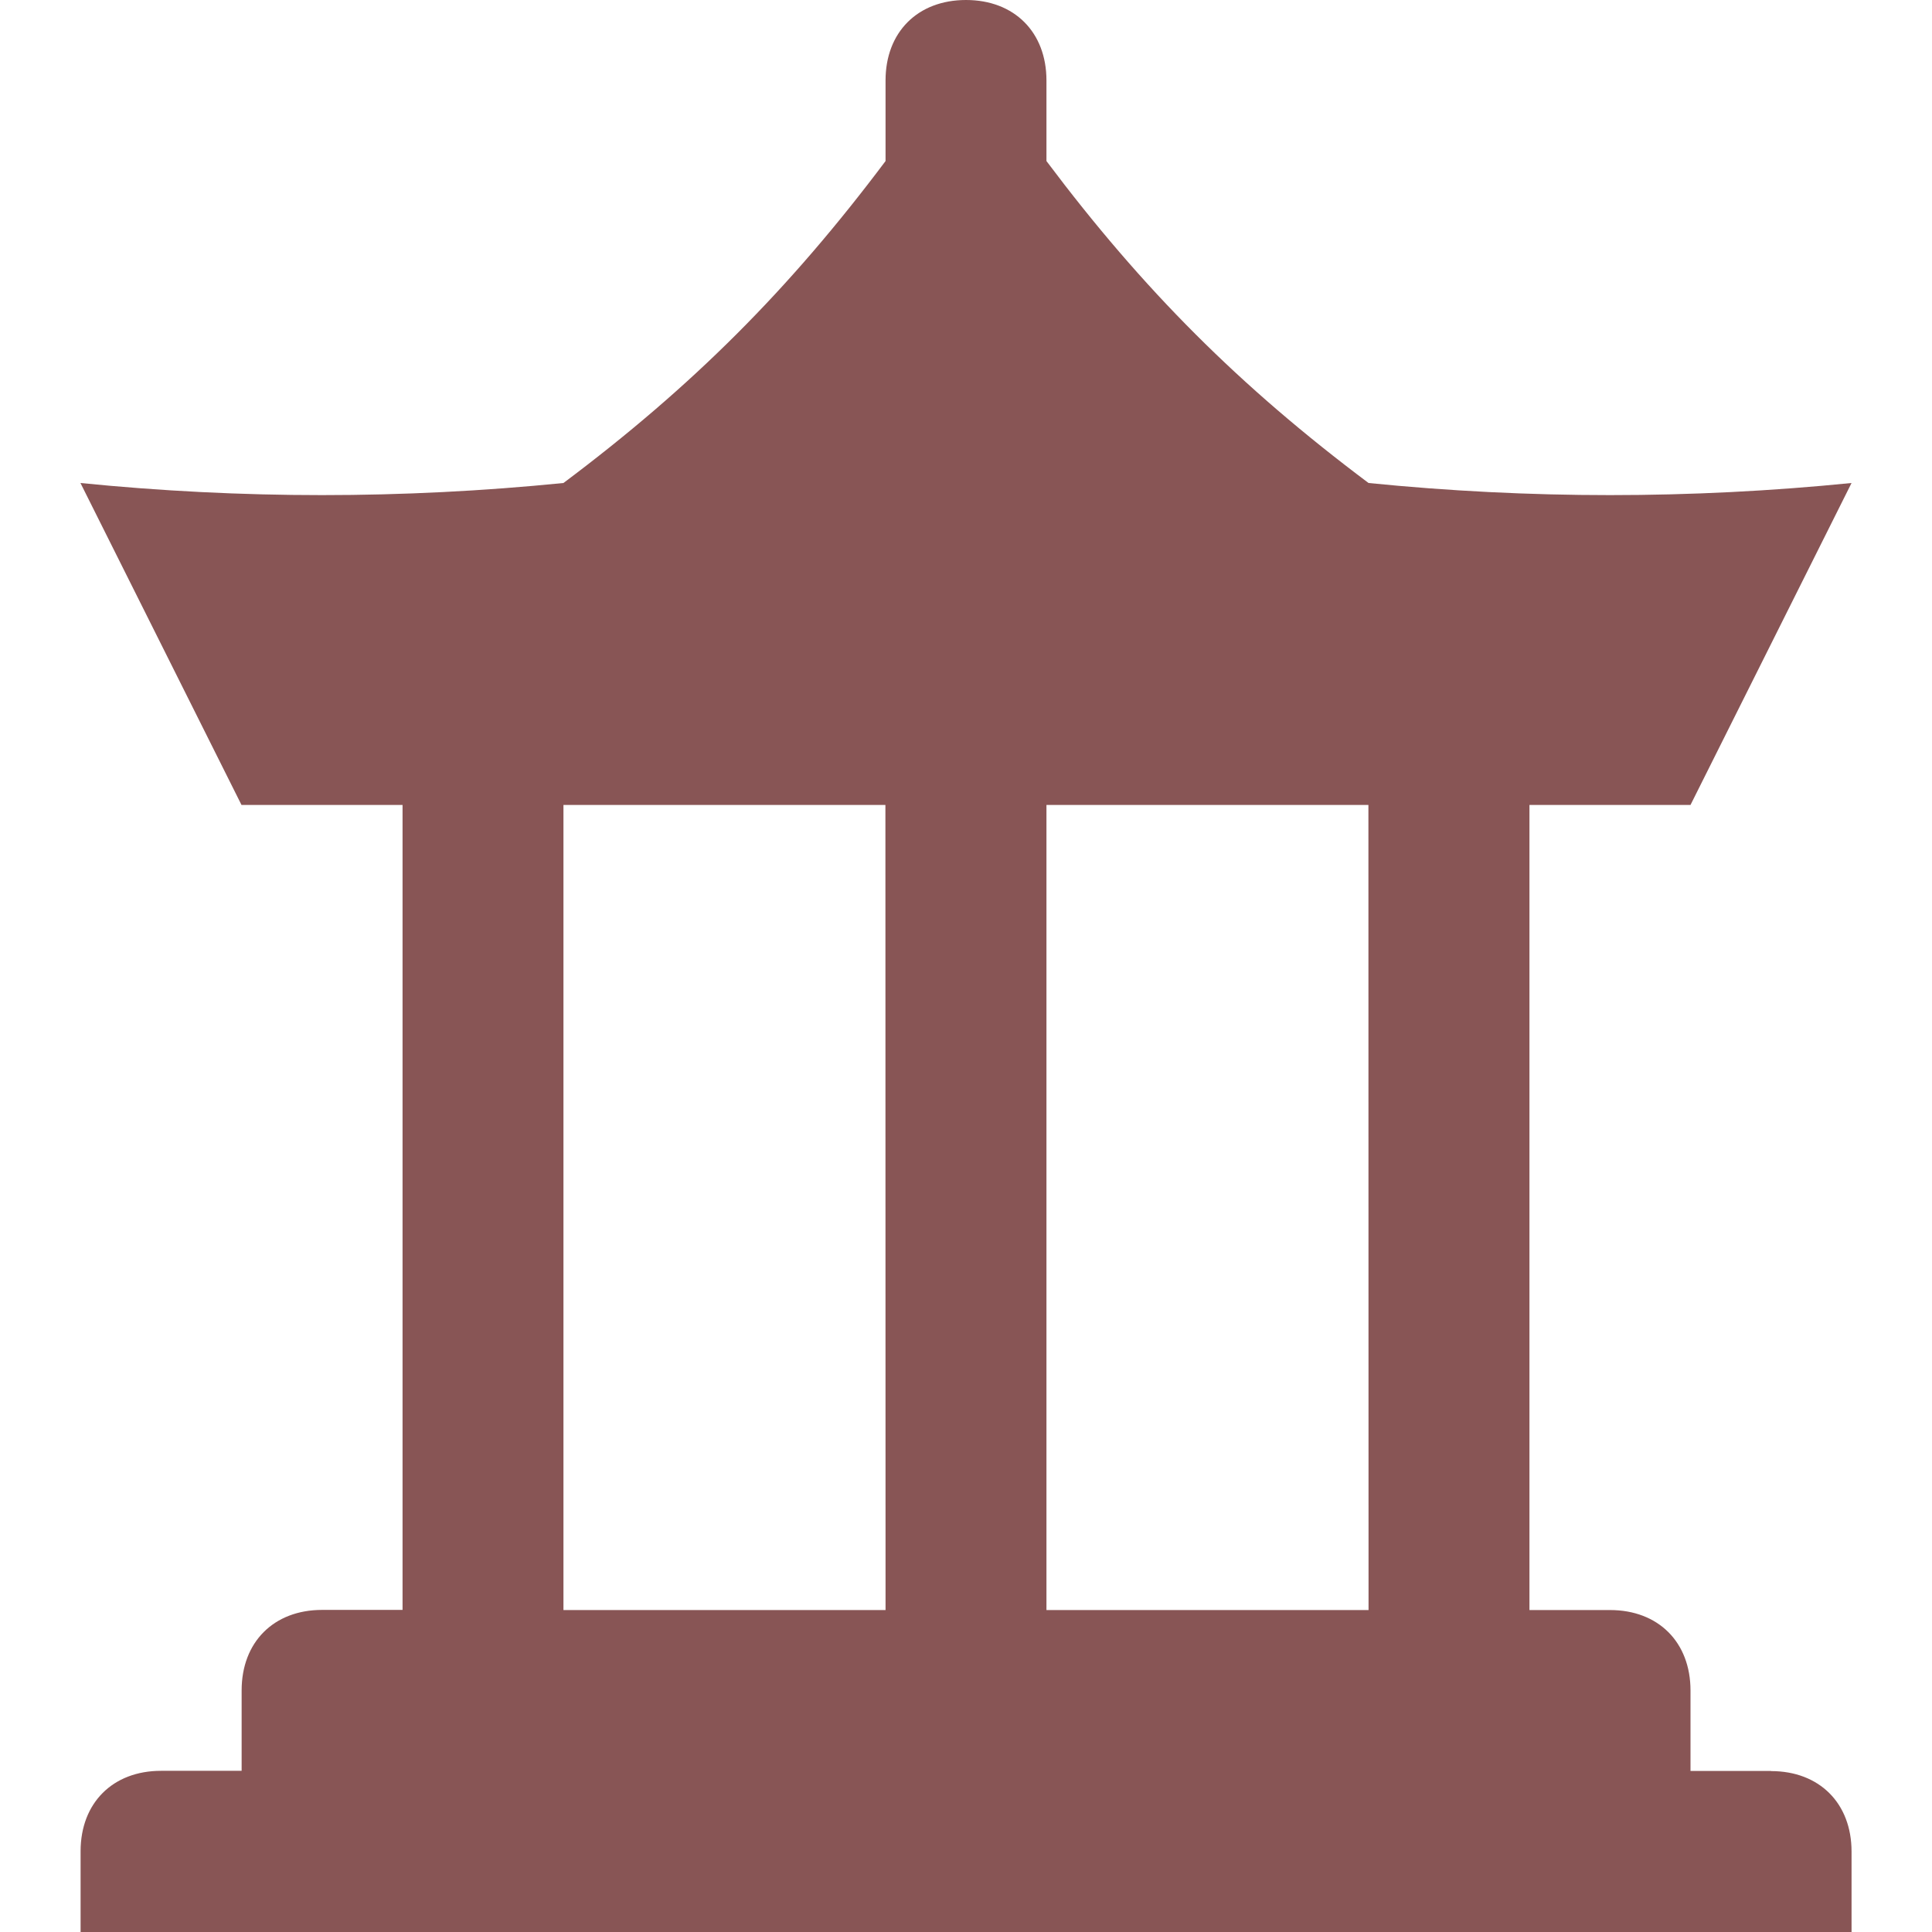
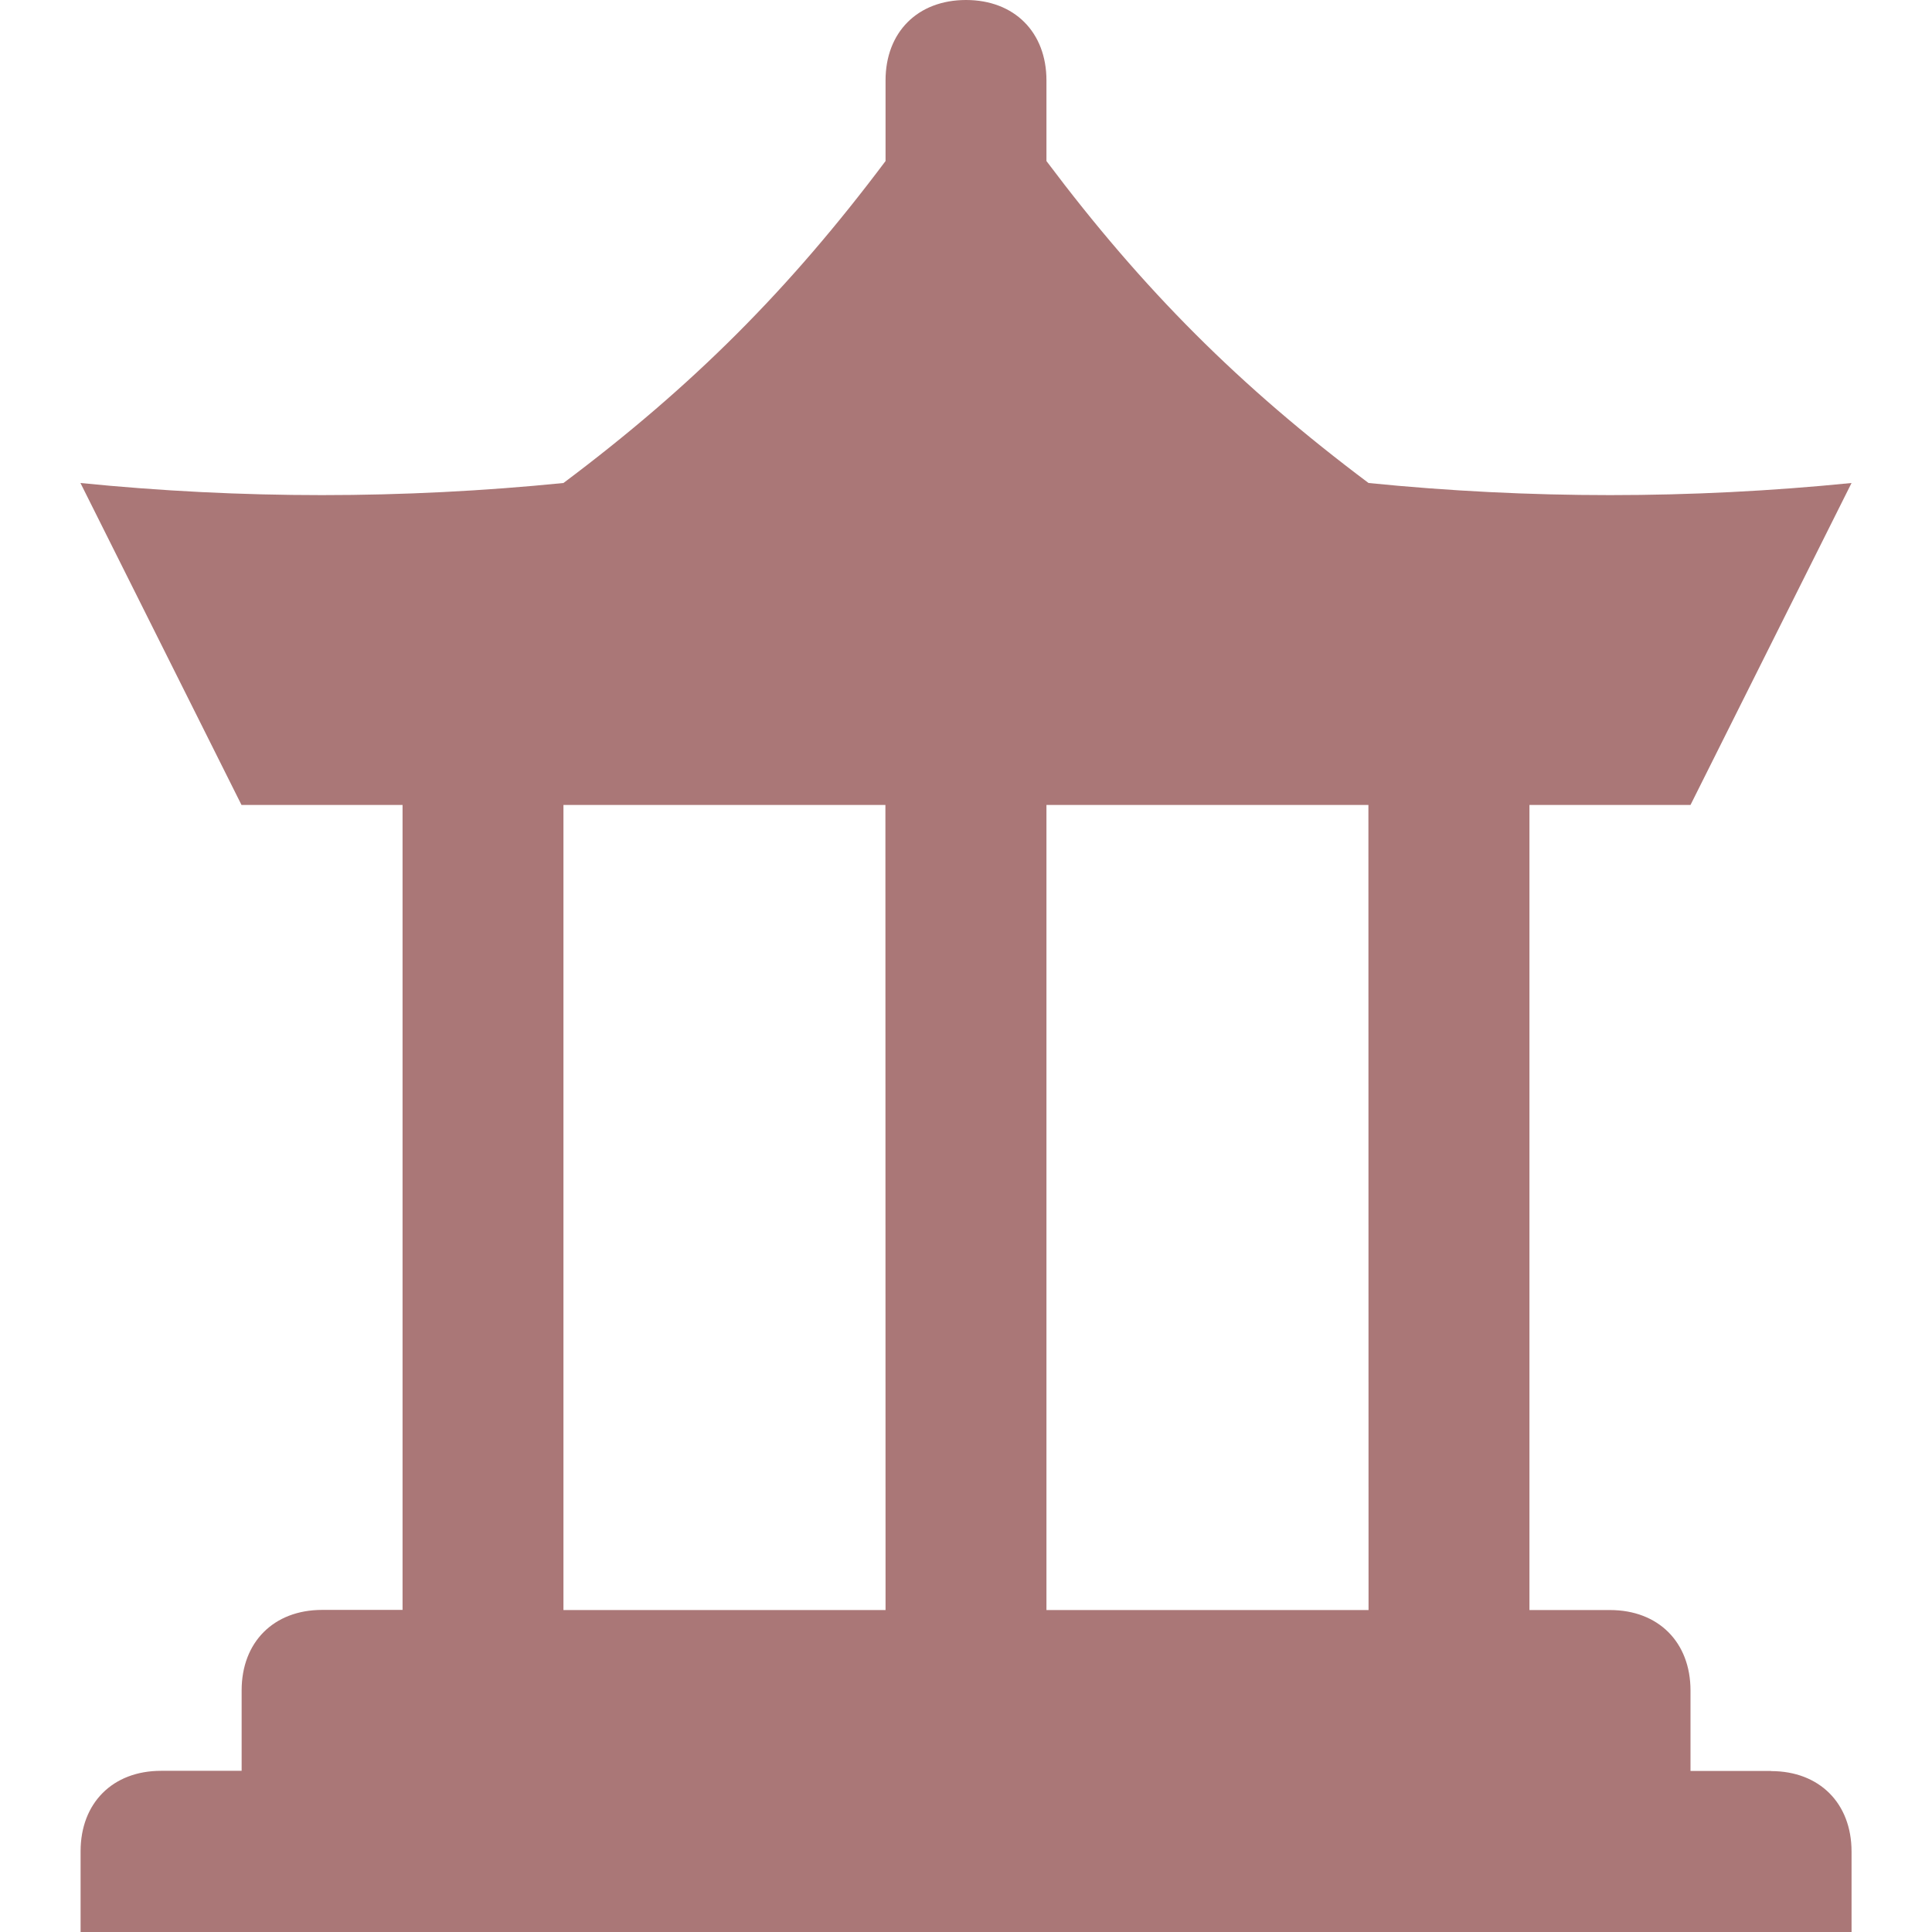
<svg xmlns="http://www.w3.org/2000/svg" version="1.1" id="landmark-15" width="14" height="14" viewBox="0 0 14 14">
  <defs id="defs7" />
-   <path d="M 12.833,12.833 H 12.25 V 12.25 c 0,-0.35 -0.233,-0.583 -0.583,-0.583 H 11.083 V 5.833 h 1.167 L 13.417,3.5 C 12.25,3.617 11.083,3.617 9.917,3.5 8.983,2.8 8.283,2.1 7.583,1.167 V 0.583 C 7.583,0.233 7.35,0 7,0 6.65,0 6.417,0.233 6.417,0.583 V 1.167 C 5.717,2.1 5.017,2.8 4.083,3.5 c -1.167,0.117 -2.333,0.117 -3.5,0 l 1.167,2.333 h 1.167 v 5.833 c 0,0 -0.583,0 -0.583,0 -0.35,0 -0.583,0.233 -0.583,0.583 v 0.583 H 1.167 c -0.35,0 -0.583,0.233 -0.583,0.583 V 14 H 13.417 v -0.583 c 0,-0.35 -0.233,-0.583 -0.583,-0.583 z M 6.417,11.667 H 4.083 V 5.833 h 2.333 z m 3.5,0 H 7.583 V 5.833 h 2.333 z" id="path2" style="fill:#885555;stroke-width:1.167;fill-opacity:1" />
+   <path d="M 12.833,12.833 H 12.25 V 12.25 c 0,-0.35 -0.233,-0.583 -0.583,-0.583 H 11.083 V 5.833 h 1.167 L 13.417,3.5 C 12.25,3.617 11.083,3.617 9.917,3.5 8.983,2.8 8.283,2.1 7.583,1.167 V 0.583 C 7.583,0.233 7.35,0 7,0 6.65,0 6.417,0.233 6.417,0.583 V 1.167 C 5.717,2.1 5.017,2.8 4.083,3.5 c -1.167,0.117 -2.333,0.117 -3.5,0 l 1.167,2.333 h 1.167 v 5.833 c 0,0 -0.583,0 -0.583,0 -0.35,0 -0.583,0.233 -0.583,0.583 v 0.583 H 1.167 c -0.35,0 -0.583,0.233 -0.583,0.583 V 14 H 13.417 v -0.583 c 0,-0.35 -0.233,-0.583 -0.583,-0.583 z M 6.417,11.667 H 4.083 V 5.833 h 2.333 z m 3.5,0 H 7.583 V 5.833 h 2.333 z" id="path2" style="fill:#aa7777;stroke-width:1.167;fill-opacity:1" />
</svg>
